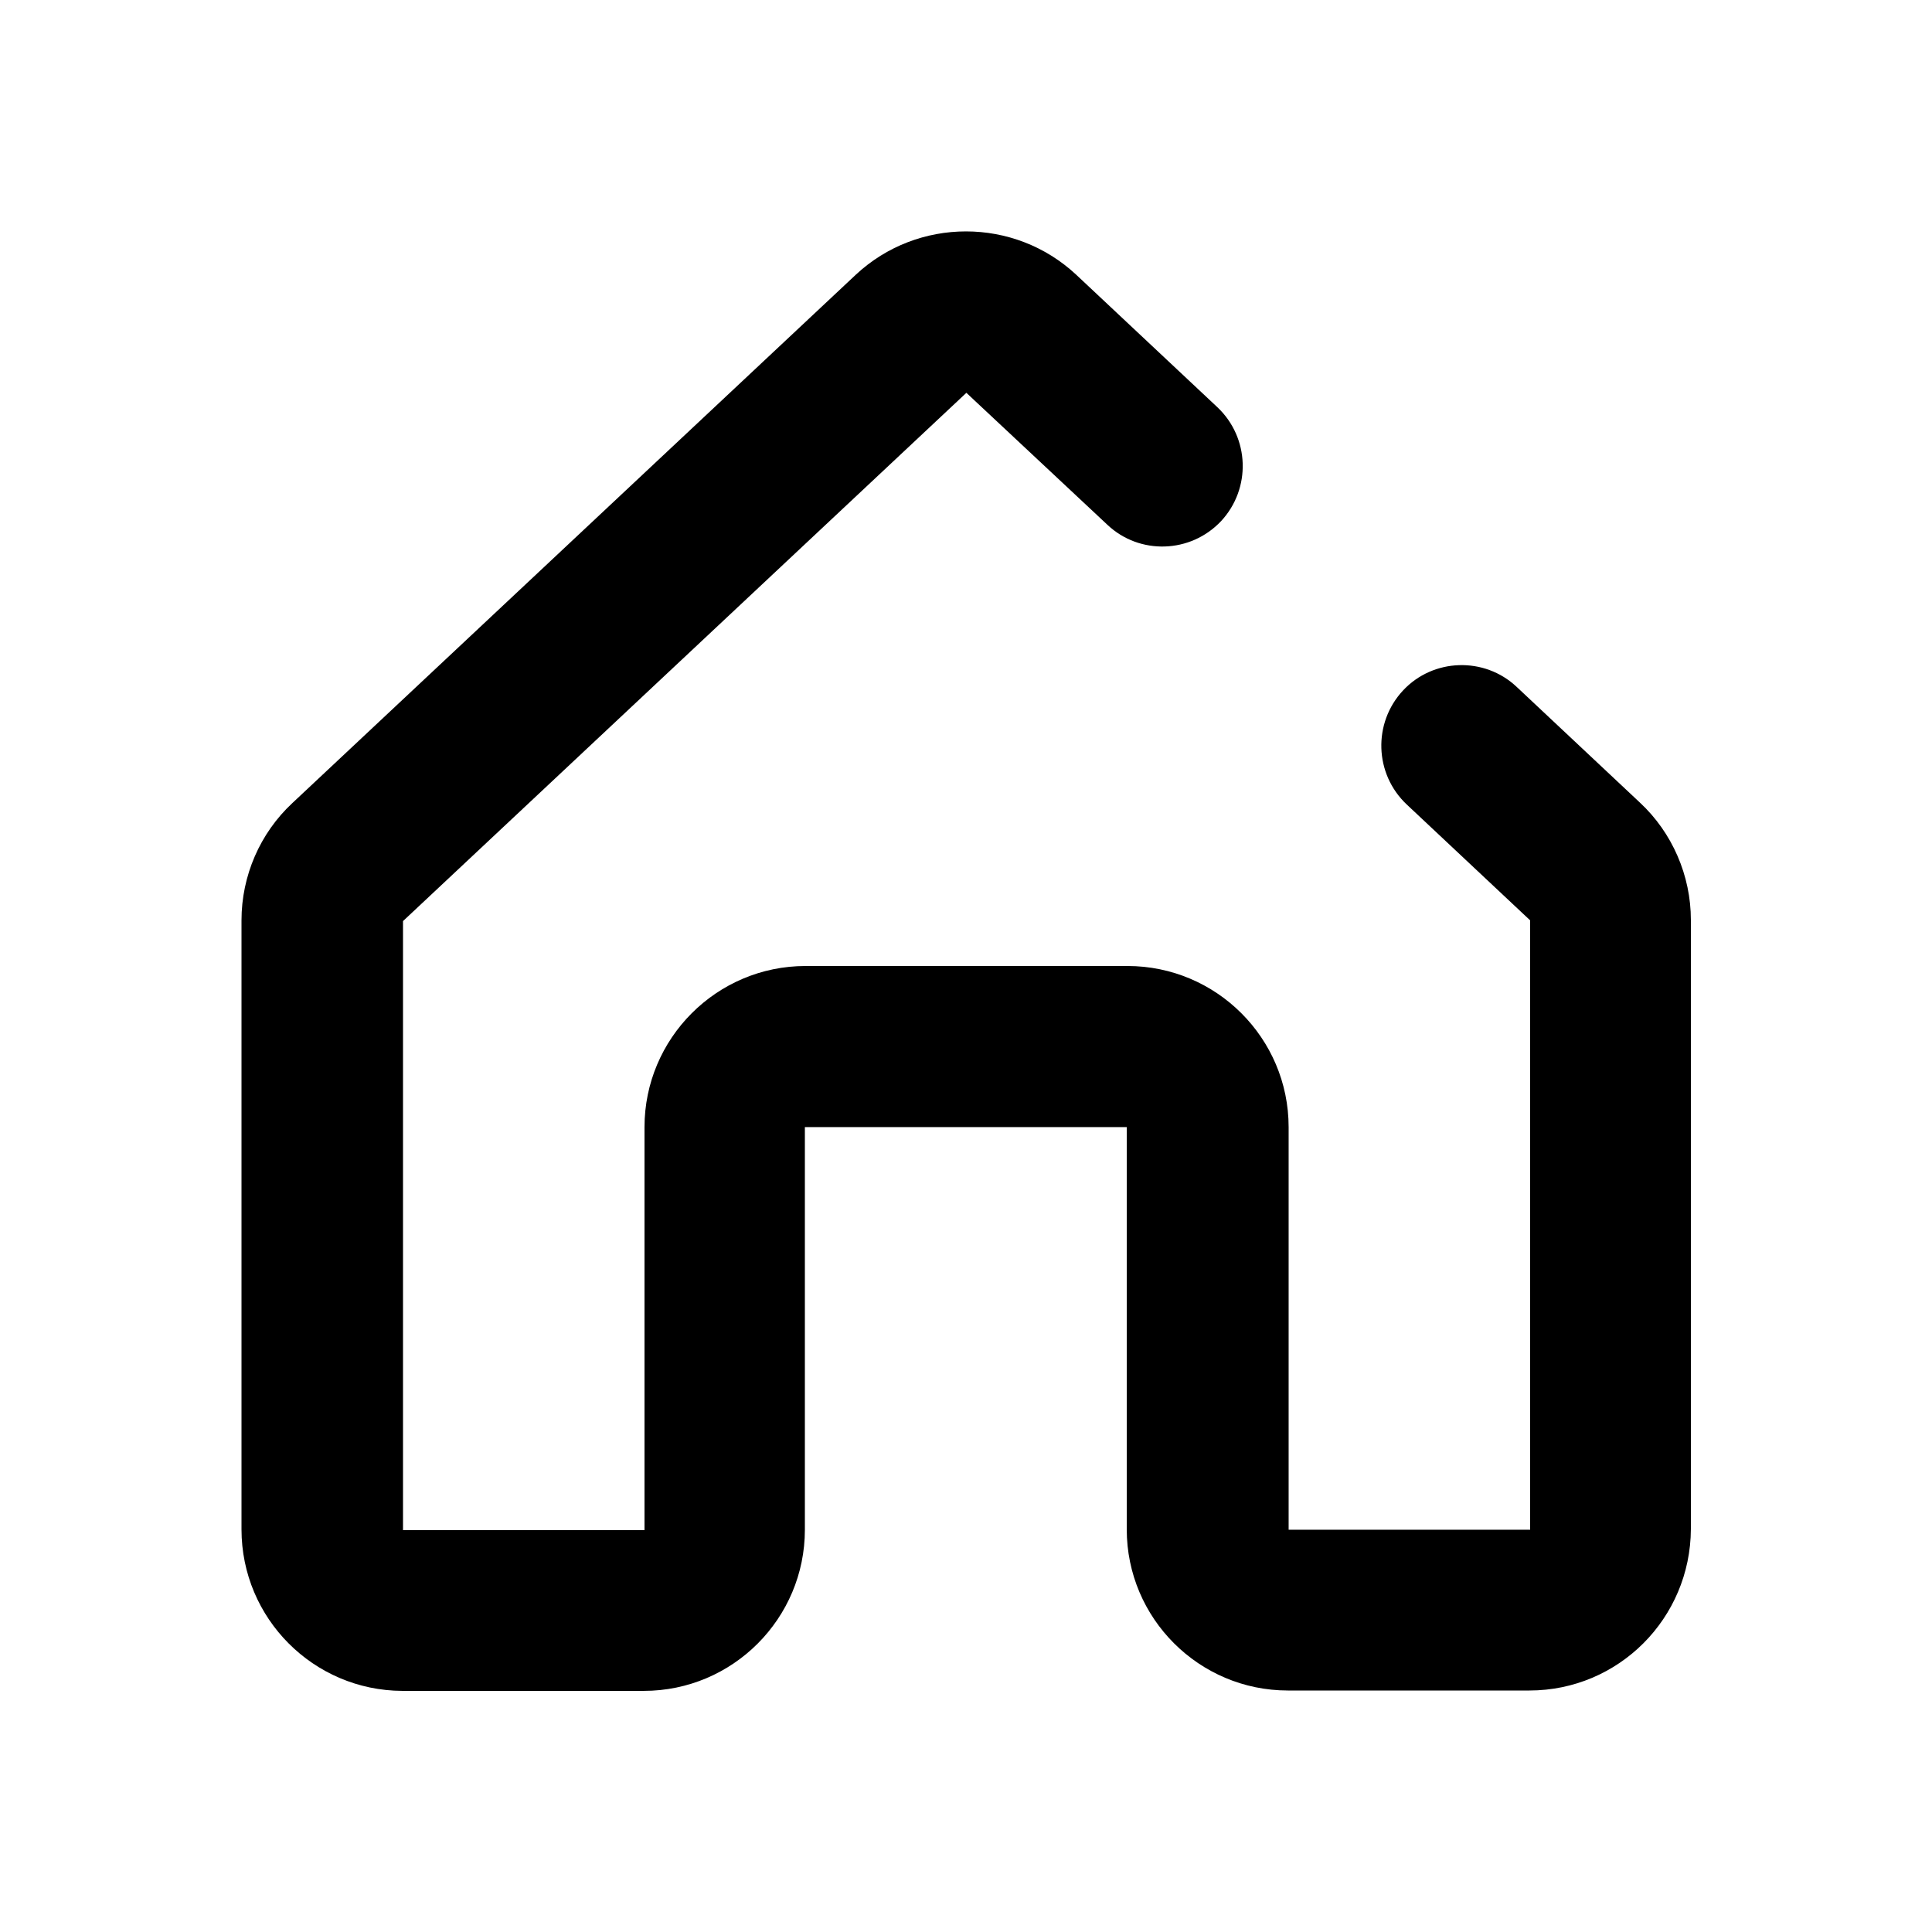
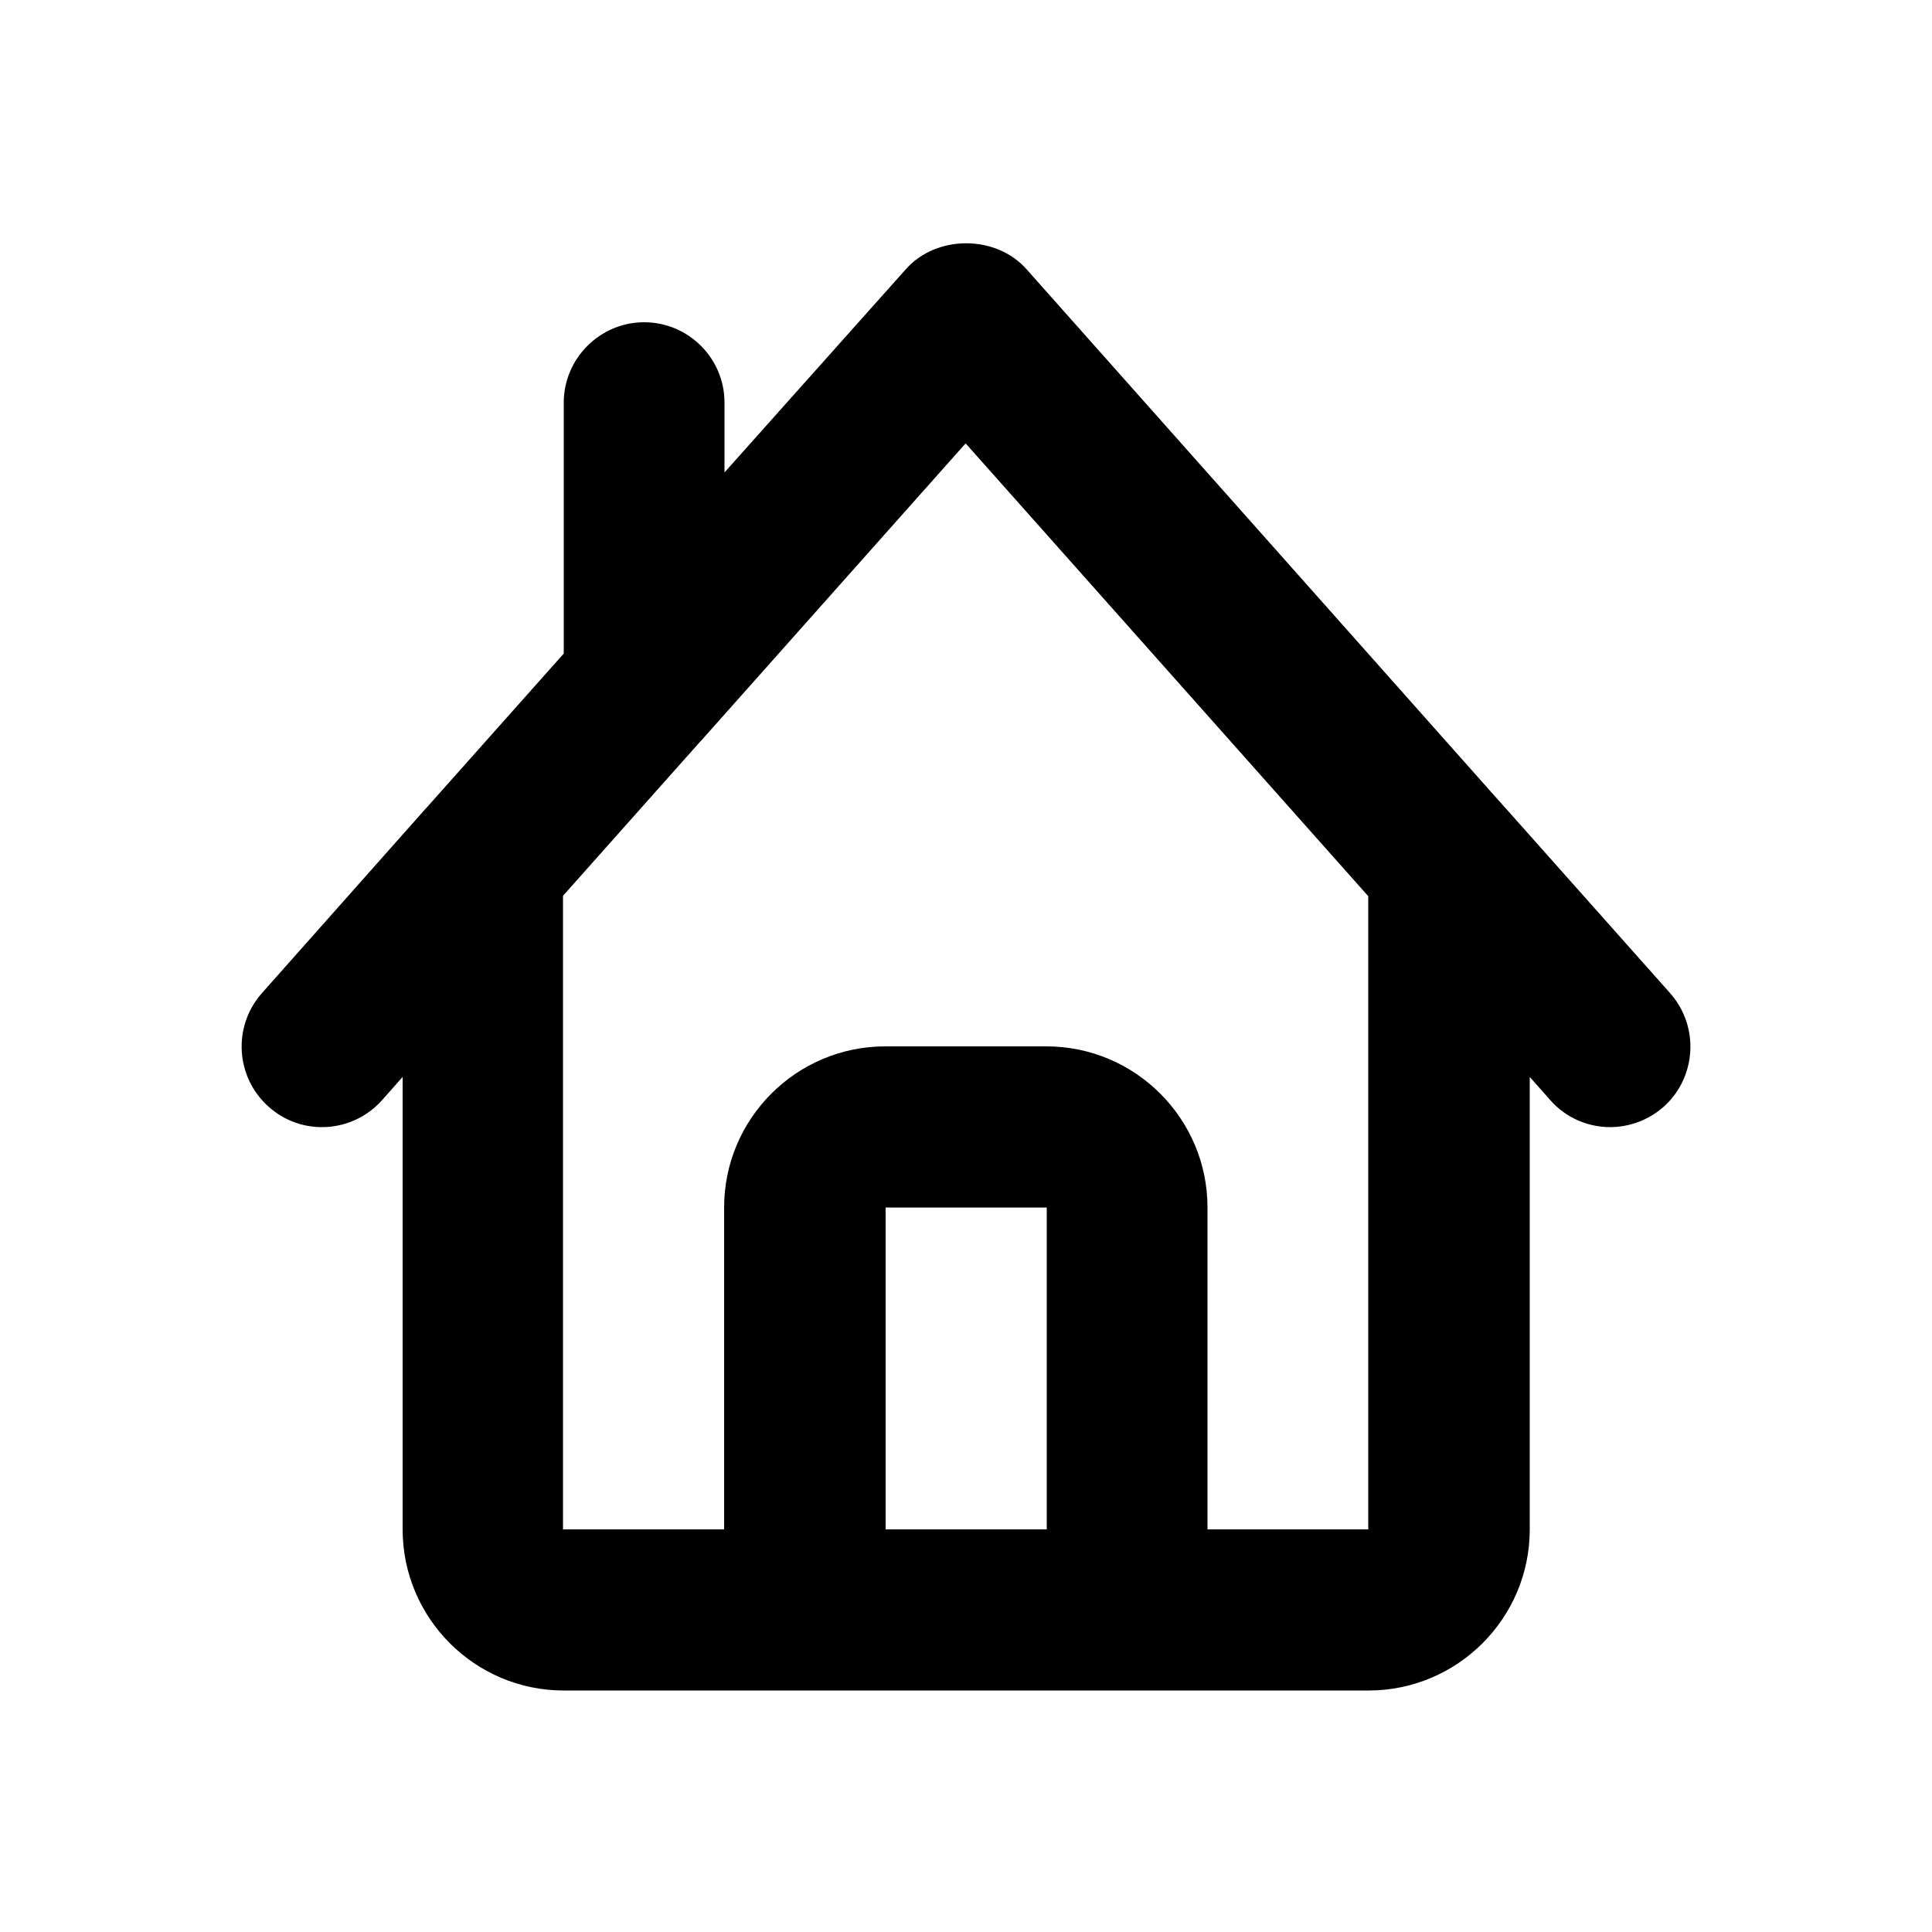
<svg xmlns="http://www.w3.org/2000/svg" version="1.1" id="Line_1" x="0px" y="0px" viewBox="0 0 512 512" style="enable-background:new 0 0 512 512;" xml:space="preserve">
  <style type="text/css">
	.st0{fill:none;stroke:#000000;stroke-width:2;stroke-linecap:round;stroke-miterlimit:10;}
</style>
  <g>
-     <path class="st0" d="M448,405.3" />
-     <path class="st0" d="M64,405.3" />
-     <g>
-       <path d="M405.3,448h-64c-23.5,0-42.7-19.1-42.7-42.7V298.7h-85.3v106.7c0,23.5-19.1,42.7-42.7,42.7h-64    C83.1,448,64,428.9,64,405.3V243.9c0-11.8,4.9-23.1,13.5-31.1l149.3-140c16.4-15.3,42-15.3,58.4,0l37.4,35.1    c8.6,8.1,9,21.6,1,30.2c-8.1,8.6-21.6,9-30.1,1l-37.4-35l-149.3,140v161.4h64V298.7c0-23.5,19.1-42.7,42.7-42.7h85.3    c23.5,0,42.7,19.1,42.7,42.7v106.7h64V243.9l-32.7-30.7c-8.6-8.1-9-21.6-1-30.2c8-8.6,21.6-9,30.1-1l32.7,30.7    c8.6,8,13.5,19.4,13.5,31.1v161.4C448,428.9,428.9,448,405.3,448z" />
-     </g>
+     <path class="st0" d="M405.3,405.3" />
+     <path class="st0" d="M106.7,405.3" />
+     <path d="M442.6,263.2l-43.4-48.8c-0.1-0.1-0.1-0.2-0.2-0.2l-127-142.9c-8.1-9.1-23.8-9.1-31.9,0L192,125.2v-18.5   c0-11.8-9.6-21.3-21.3-21.3s-21.3,9.6-21.3,21.3v66.5L113,214.1c-0.1,0.1-0.1,0.1-0.2,0.2l-43.4,48.9c-7.8,8.8-7,22.3,1.8,30.1   c8.8,7.9,22.3,7,30.1-1.8l5.4-6.1v119.9c0,23.5,19.1,42.7,42.7,42.7h64h85.3h64c23.5,0,42.7-19.1,42.7-42.7V285.4l5.4,6.1   c4.2,4.8,10.1,7.2,15.9,7.2c5,0,10.1-1.8,14.2-5.4C449.6,285.5,450.4,272,442.6,263.2z M234.7,405.3V320h42.7v85.3H234.7z    M362.7,405.3H320V320c0-23.5-19.1-42.7-42.7-42.7h-42.7c-23.5,0-42.7,19.1-42.7,42.7v85.3h-42.7V237.4l36.3-40.8   c0.1-0.1,0.2-0.2,0.3-0.3l70.1-78.8l106.7,120V405.3z" />
  </g>
</svg>
